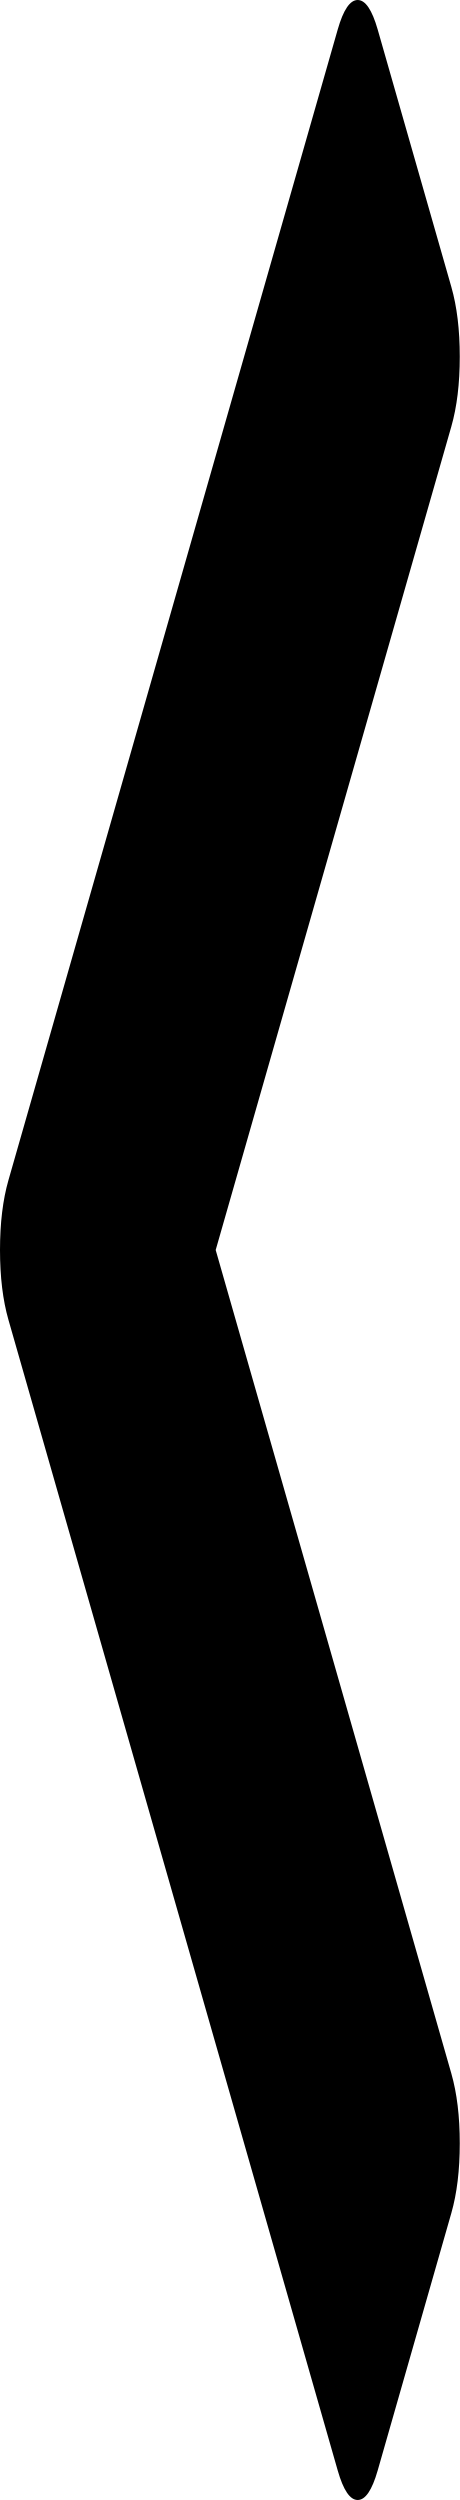
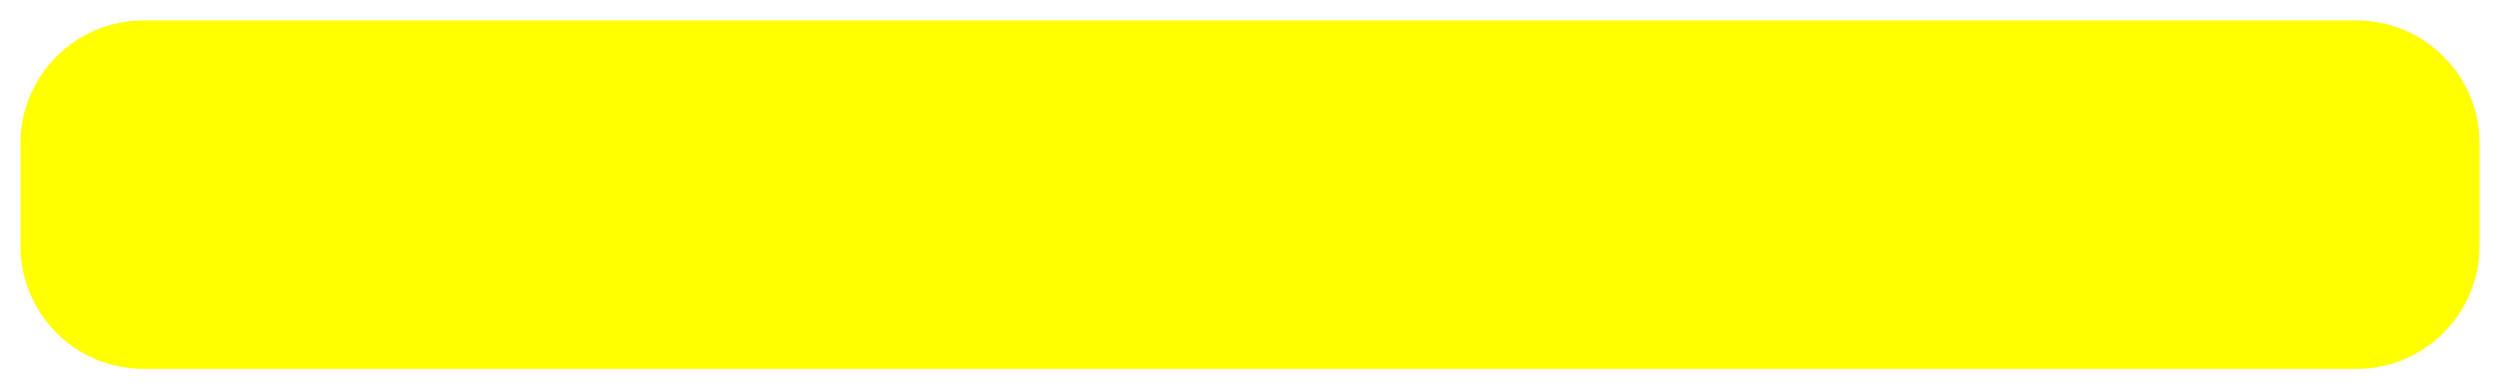
- <svg xmlns="http://www.w3.org/2000/svg" version="1.1" width="32px" height="174px">
-   <g transform="translate(-7 -398 )">
-     <path d="M 32 24.826  C 32 26.697  31.804 28.316  31.413 29.684  L 15.012 87  L 31.413 144.316  C 31.804 145.684  32 147.303  32 149.174  C 32 151.045  31.804 152.664  31.413 154.031  L 26.286 171.949  C 25.894 173.316  25.431 174  24.896 174  C 24.36 174  23.897 173.316  23.506 171.949  L 0.587 91.857  C 0.196 90.49  0 88.871  0 87  C 0 85.129  0.196 83.51  0.587 82.143  L 23.506 2.051  C 23.897 0.684  24.36 0  24.896 0  C 25.431 0  25.894 0.684  26.286 2.051  L 31.413 19.969  C 31.804 21.336  32 22.955  32 24.826  Z " fill-rule="nonzero" fill="#000000" stroke="none" transform="matrix(1 0 0 1 7 398 )" />
+ <svg xmlns="http://www.w3.org/2000/svg" version="1.1" width="122px" height="19px">
+   <g transform="translate(-13 -100 )">
+     <path d="M 14 107  A 6 6 0 0 1 20 101 L 128 101  A 6 6 0 0 1 134 107 L 134 112  A 6 6 0 0 1 128 118 L 20 118  A 6 6 0 0 1 14 112 L 14 107  Z " fill-rule="nonzero" fill="#ffff00" stroke="none" />
  </g>
</svg>
